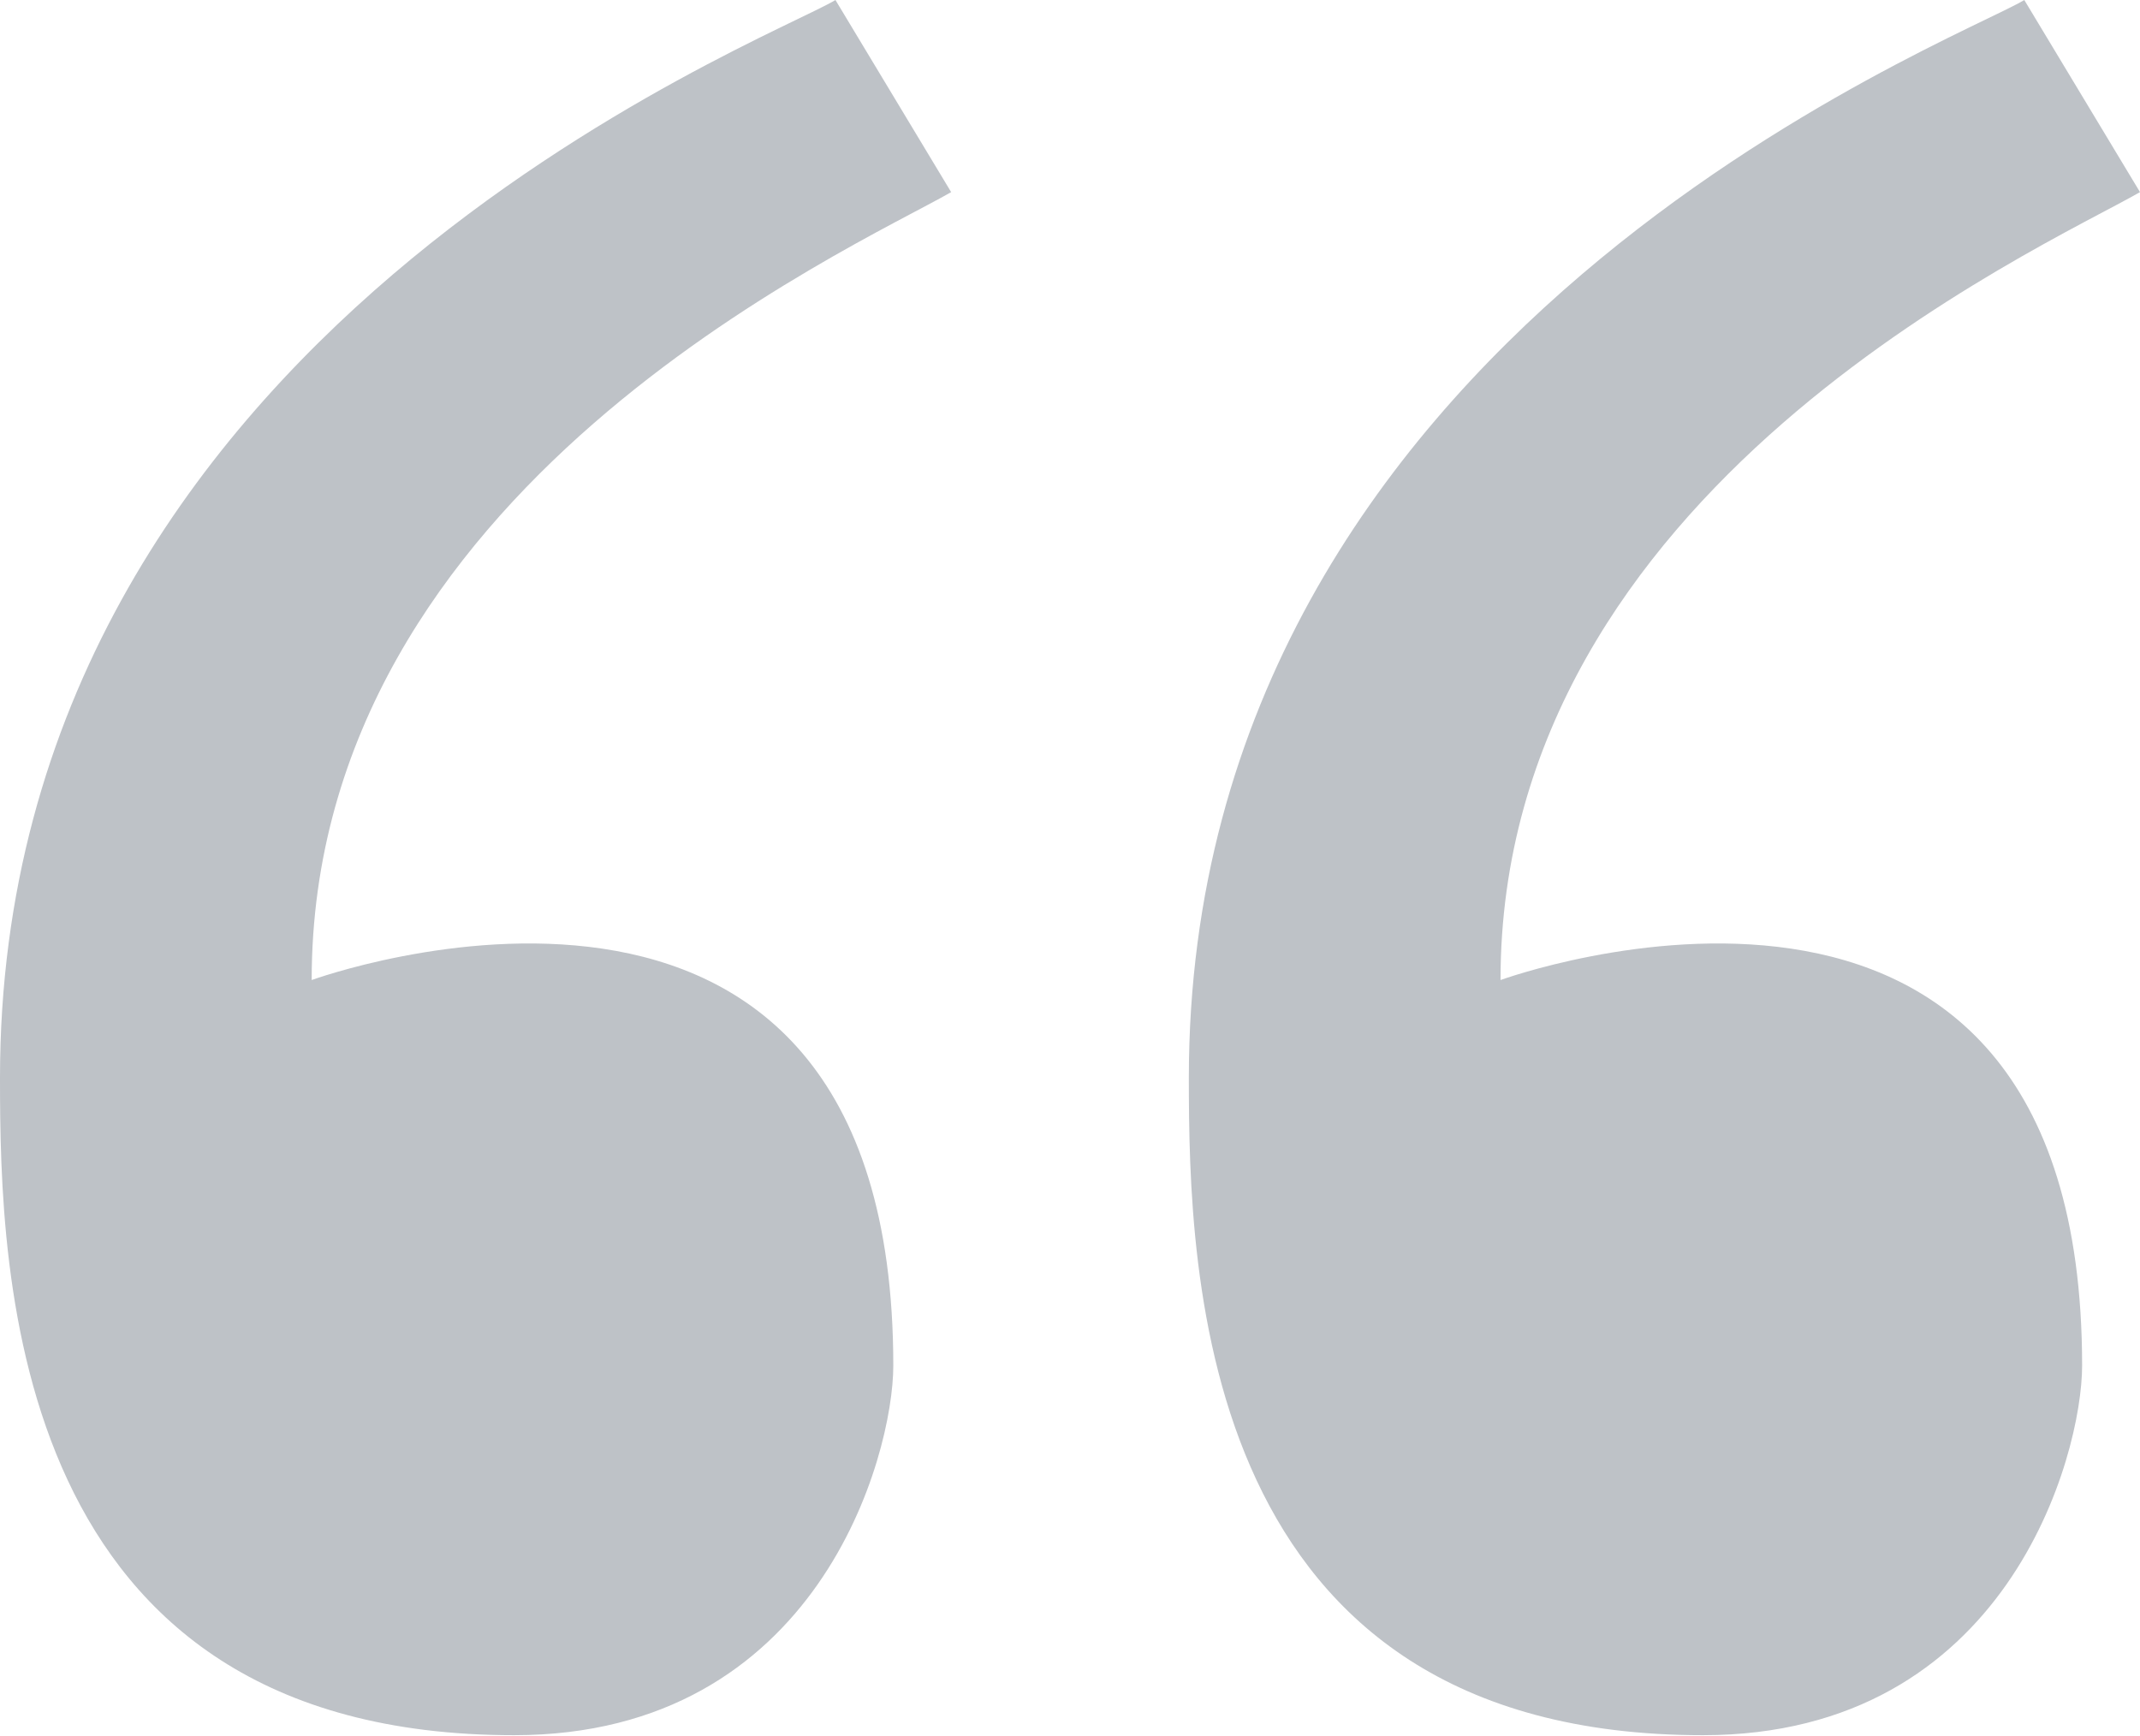
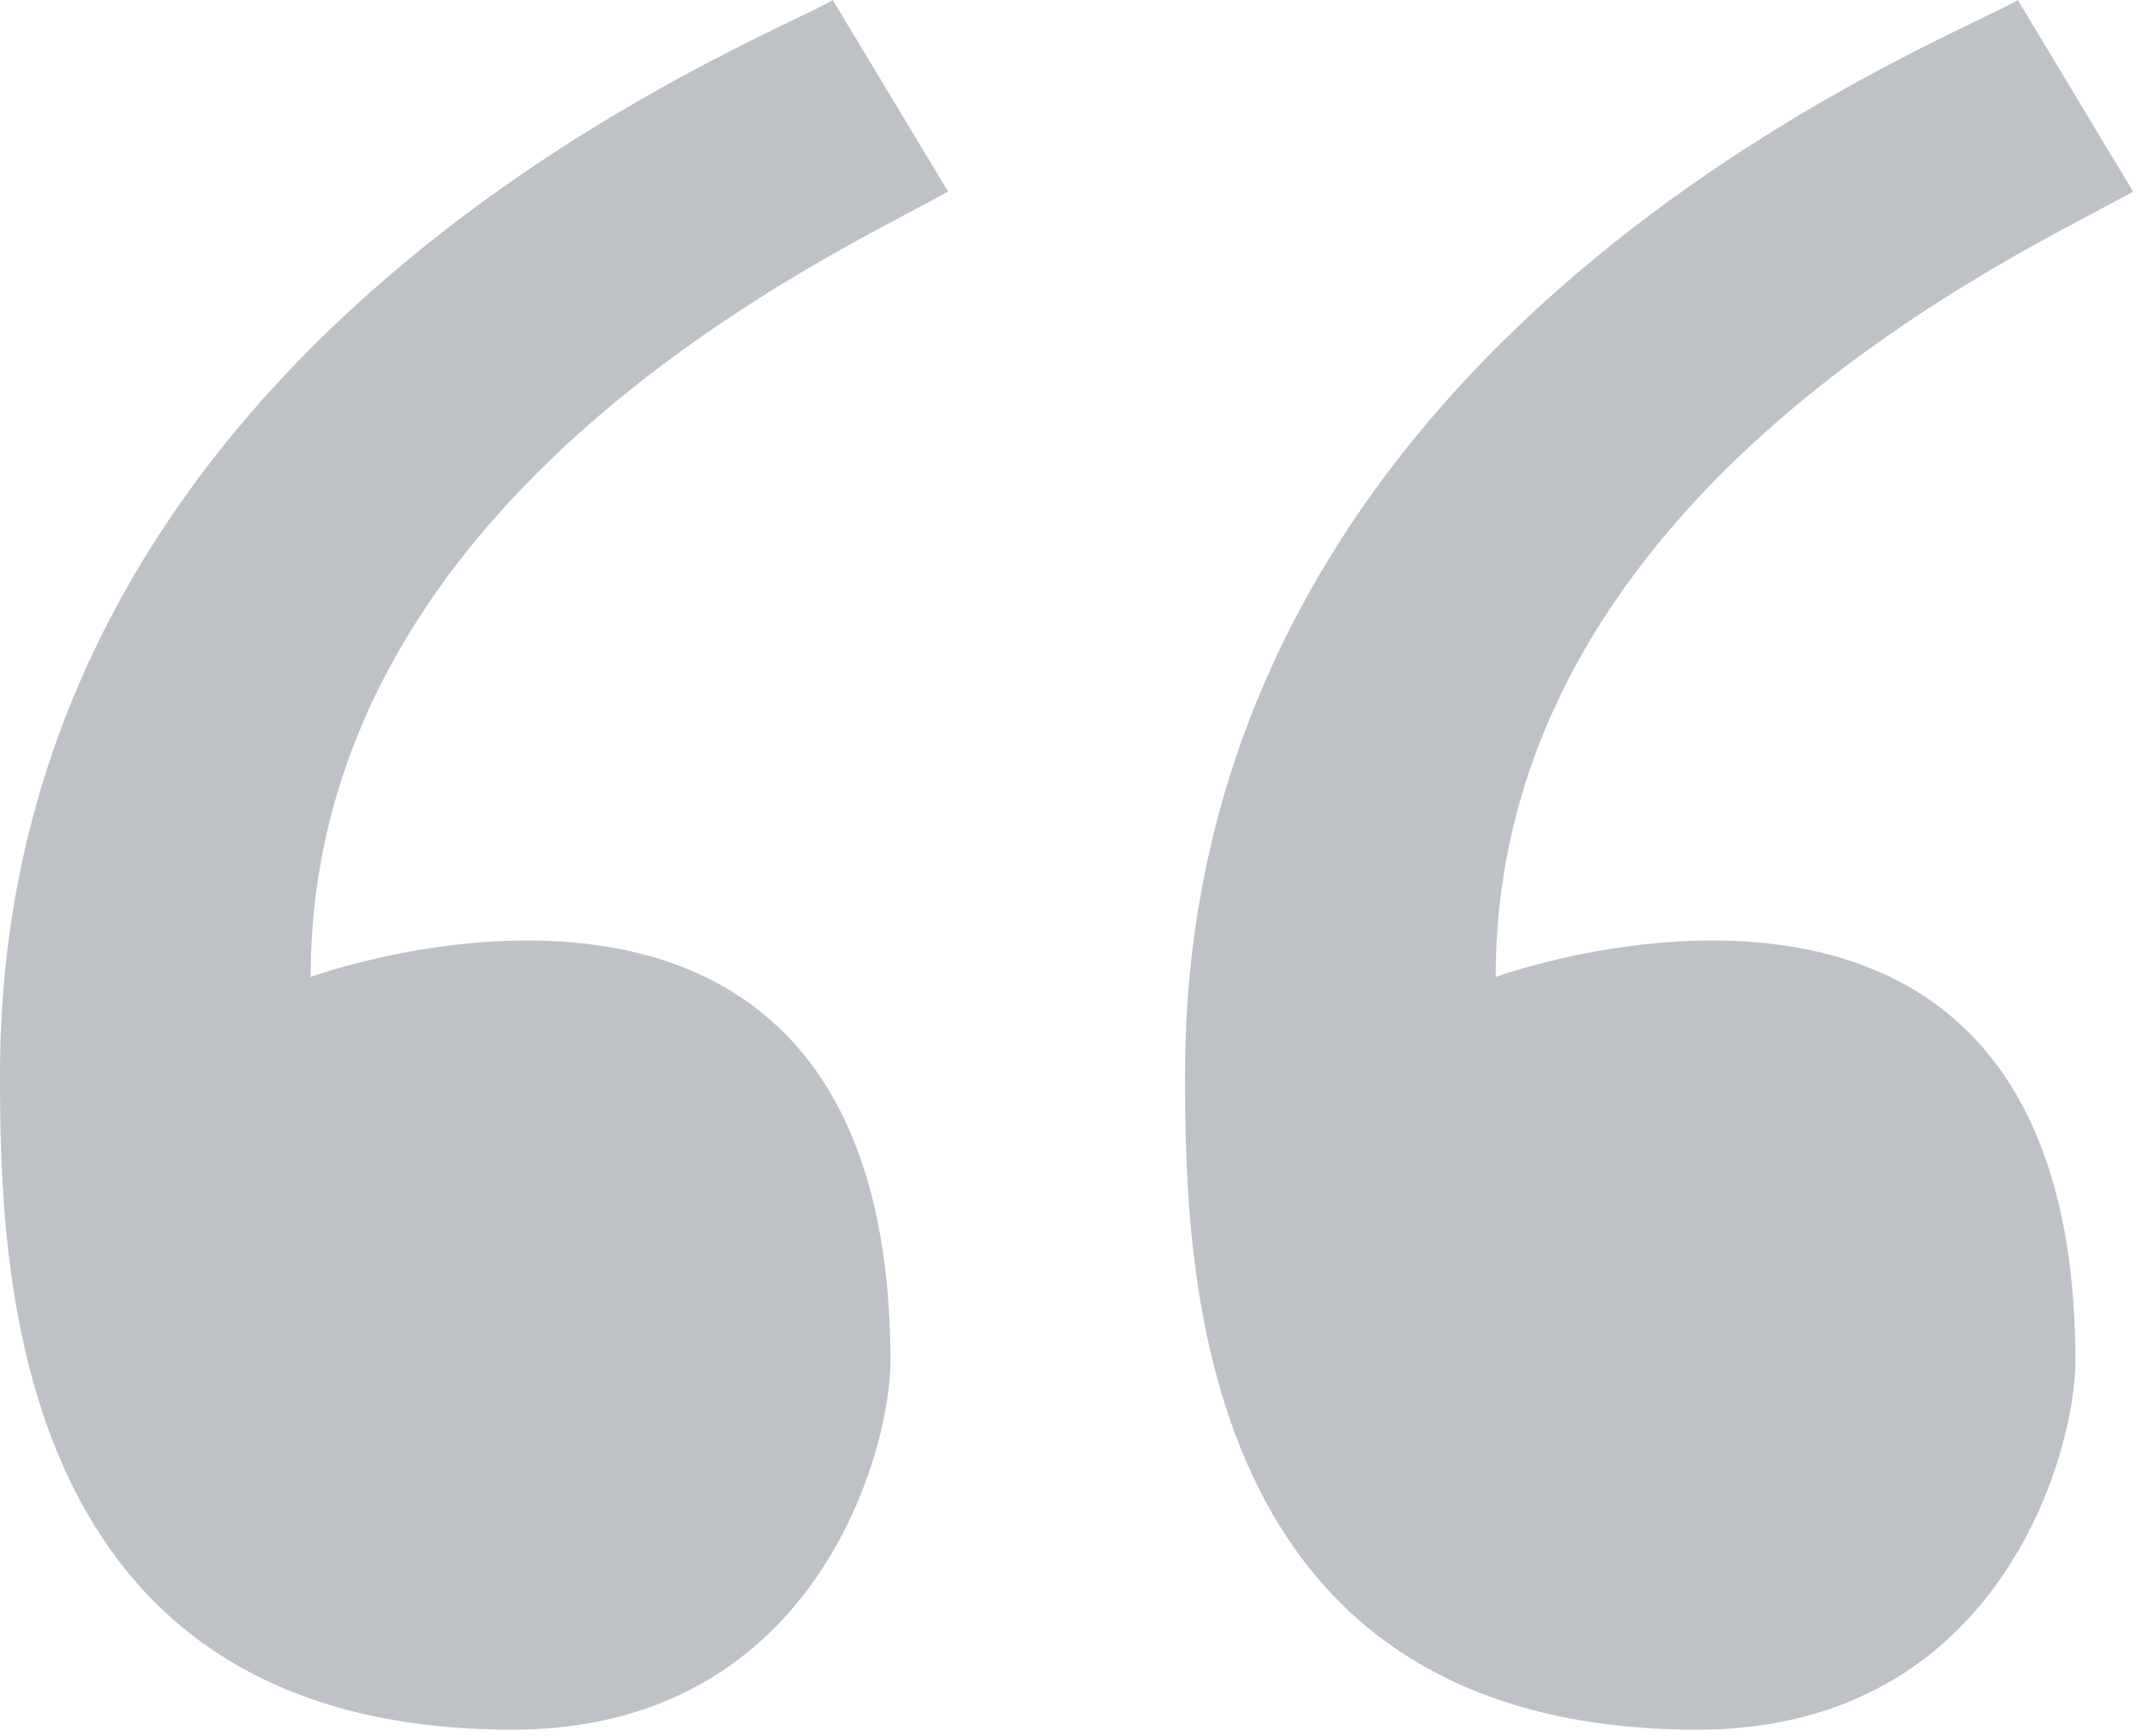
- <svg xmlns="http://www.w3.org/2000/svg" version="1.1" id="Layer_1" x="0px" y="0px" width="78.672px" height="63.789px" viewBox="0 0 78.672 63.789" enable-background="new 0 0 78.672 63.789" xml:space="preserve" fill="#bec2c7">
+ <svg xmlns="http://www.w3.org/2000/svg" version="1.1" id="Layer_1" x="0px" y="0px" width="79" height="64" viewBox="0 0 79 64" enable-background="new 0 0 78.672 63.789" xml:space="preserve" fill="#bec2c7">
  <g>
    <path d="M34.967,7.063L30.713,0C28.272,1.495,0,12.207,0,39.617c0,7.231,0.336,24.172,18.9,24.172 c11.187,0,13.94-10.279,13.94-13.584c0-21.977-21.382-14.177-21.382-14.177C11.458,17.957,31.263,9.184,34.967,7.063z" />
  </g>
  <g>
    <path d="M78.672,7.063L74.418,0c-2.44,1.495-30.713,12.207-30.713,39.617c0,7.231,0.337,24.172,18.9,24.172 c11.187,0,13.939-10.279,13.939-13.584c0-21.977-21.381-14.177-21.381-14.177C55.165,17.957,74.969,9.184,78.672,7.063z" />
  </g>
</svg>
